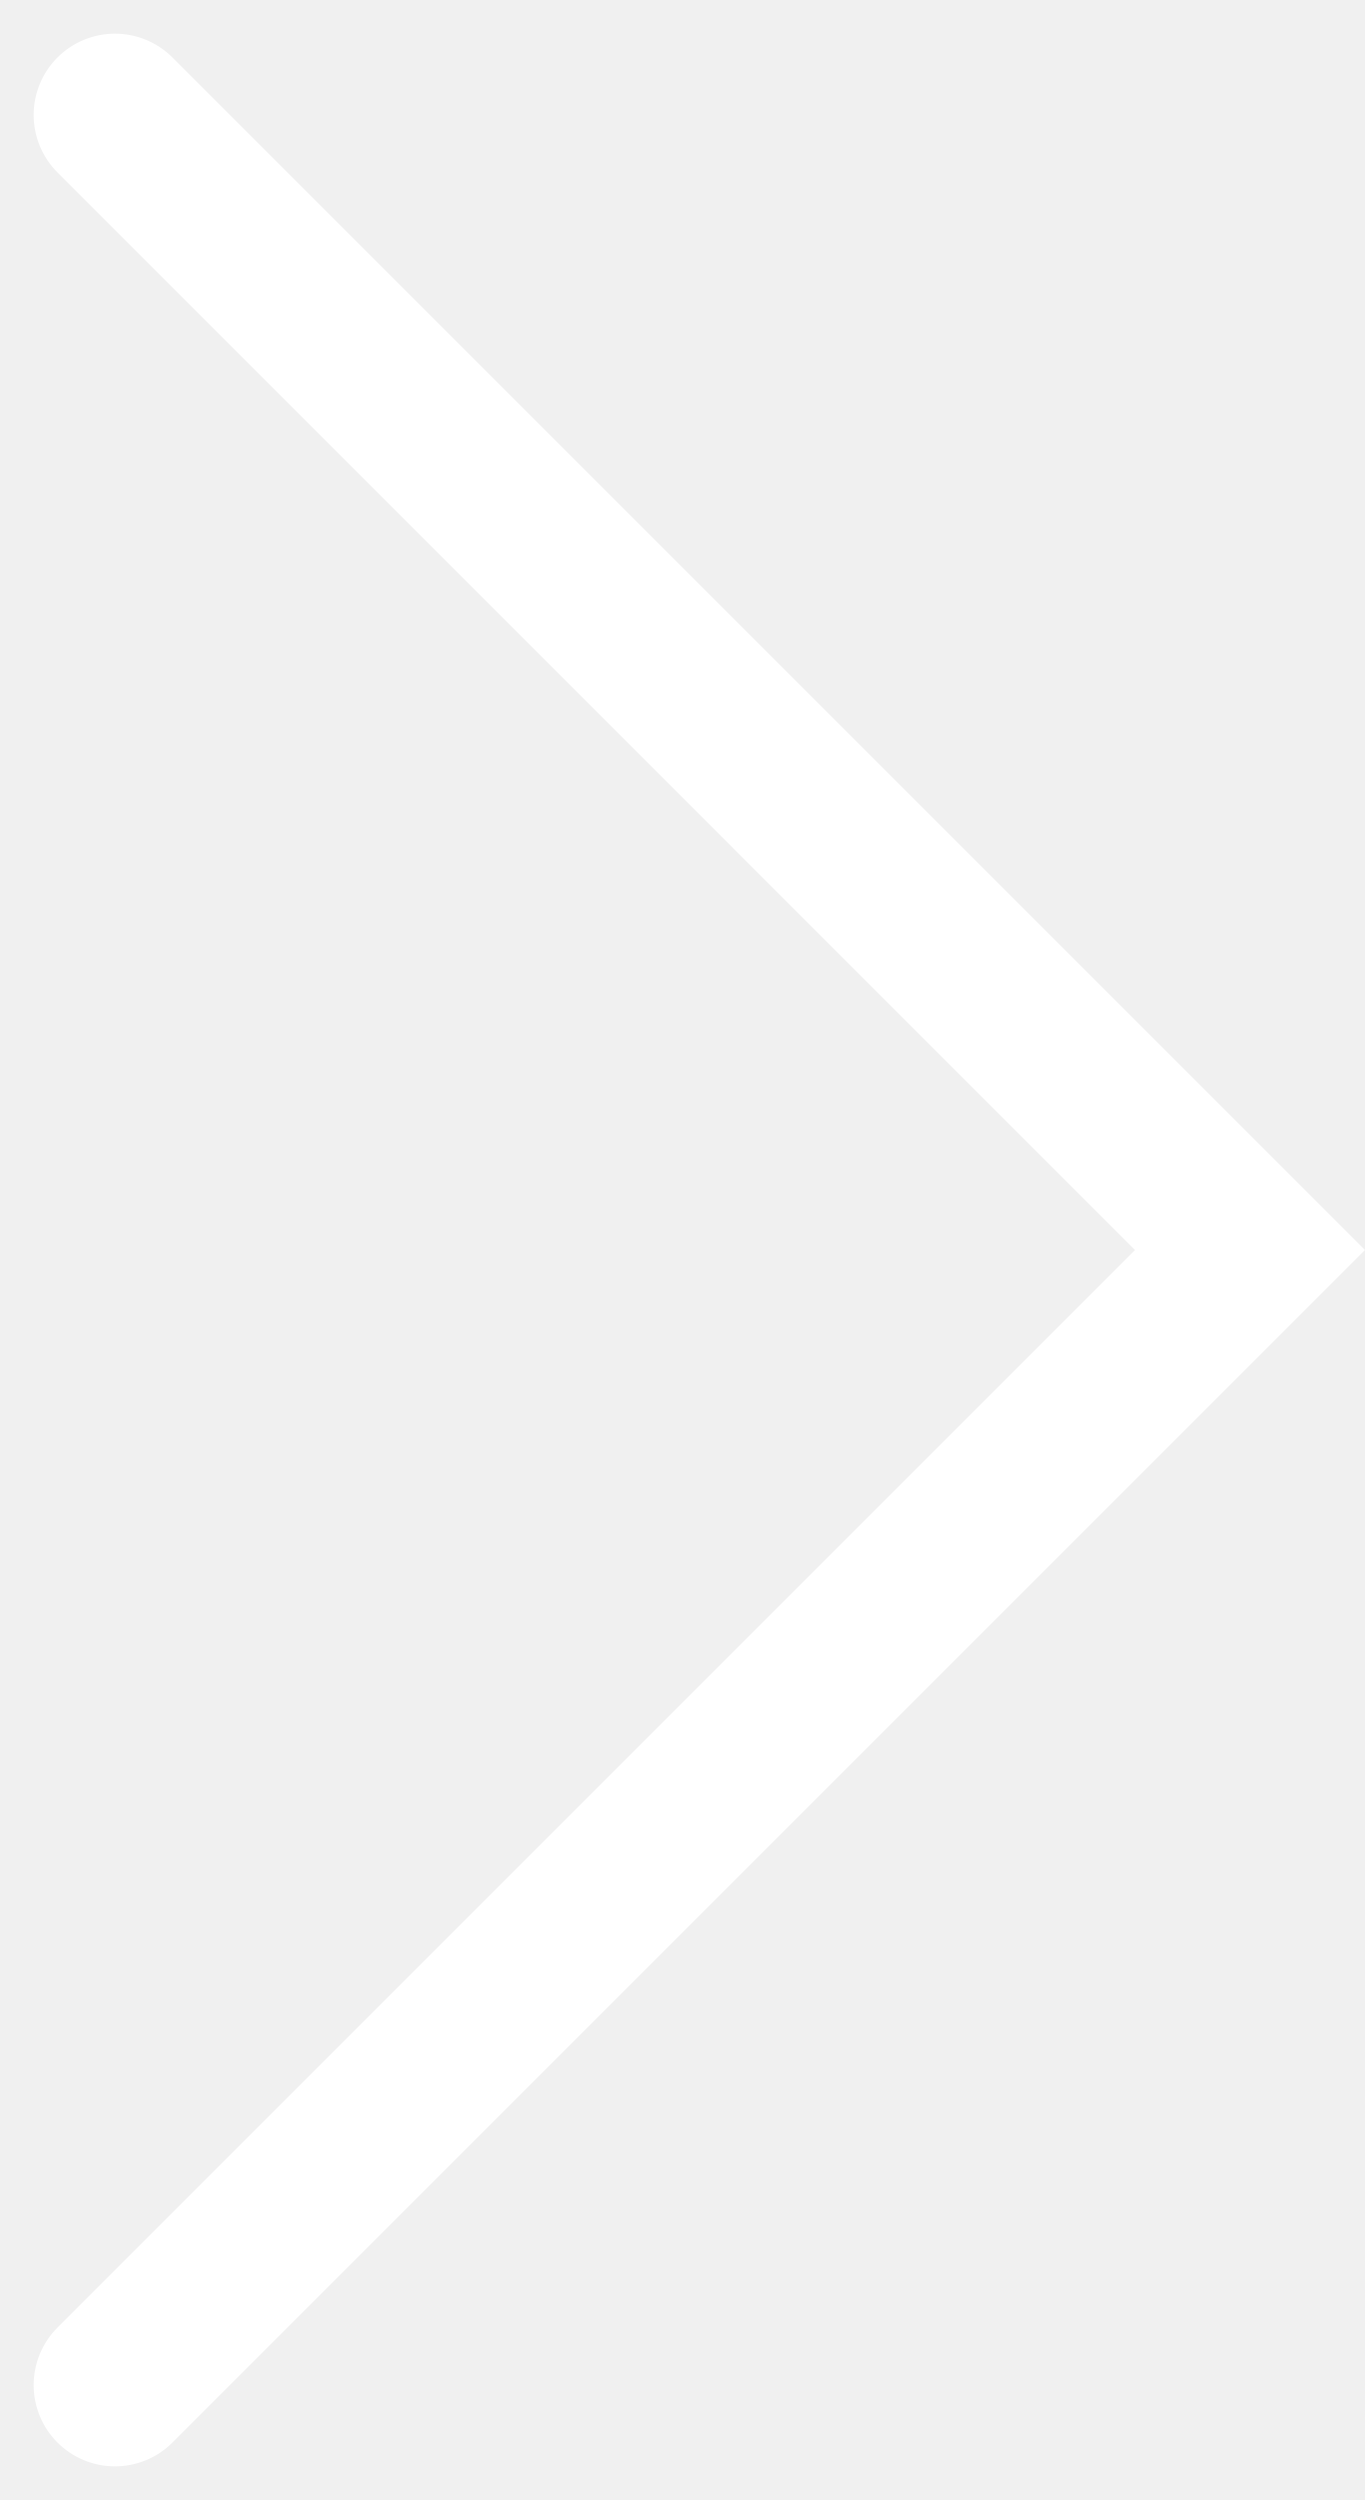
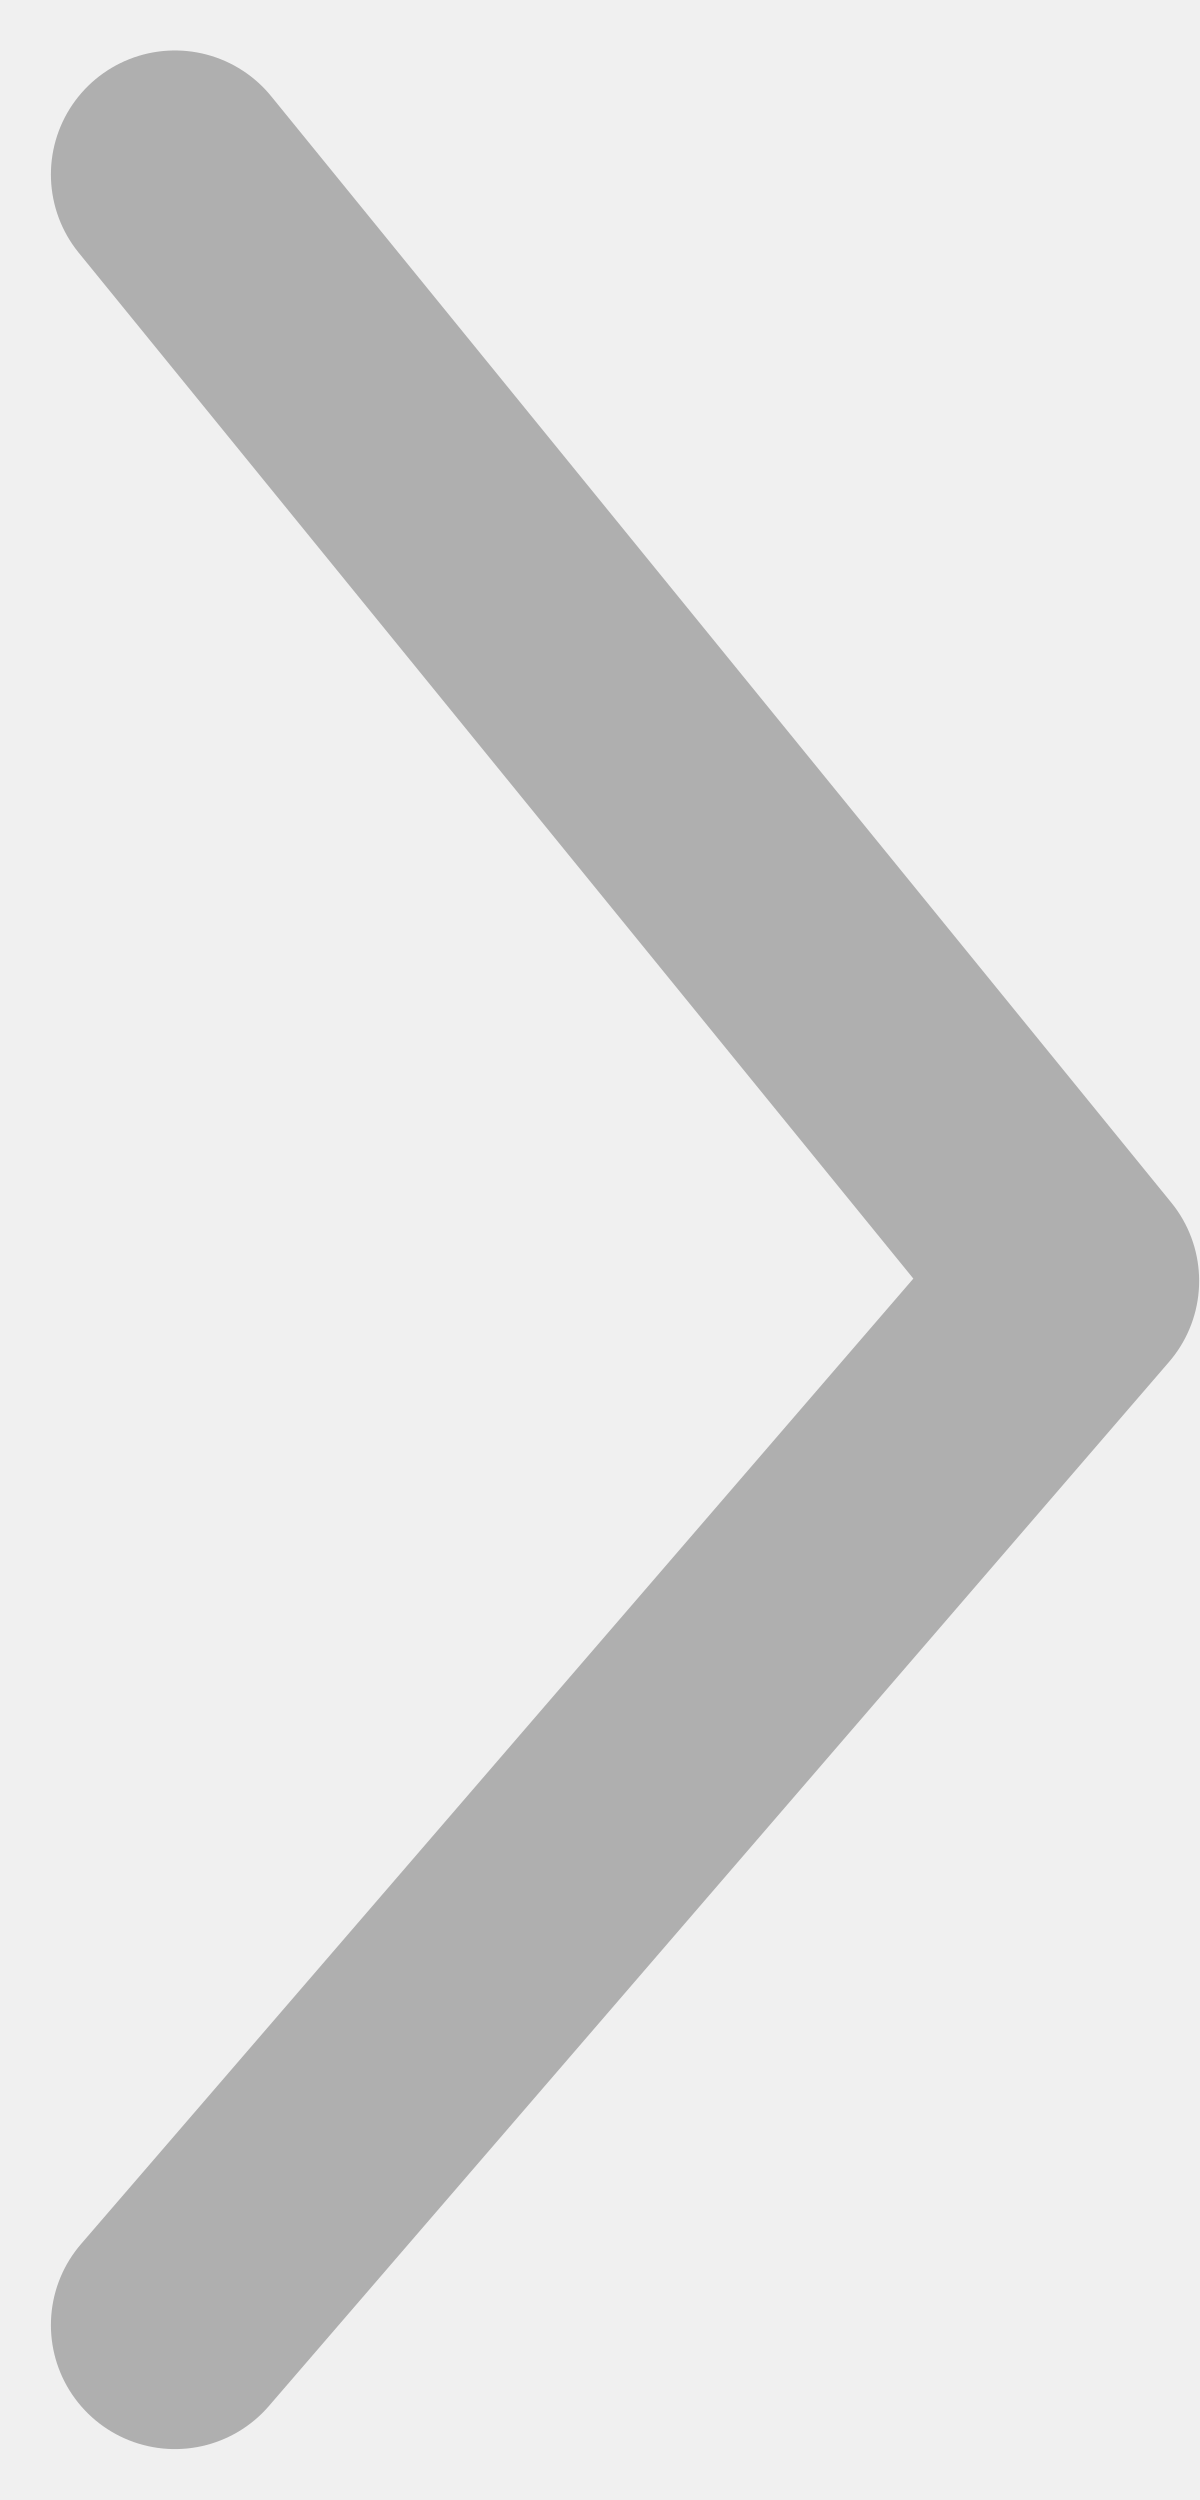
- <svg xmlns="http://www.w3.org/2000/svg" width="41.976" height="76.881" viewBox="0 0 41.976 76.881">
-   <path id="Path_22189" data-name="Path 22189" d="M6127.336,6161.5l-34.905,34.905,12.726,12.726,22.179,22.18" transform="translate(6130.871 6234.846) rotate(180)" fill="none" stroke="#fff" stroke-linecap="round" stroke-width="5" />
+ <svg xmlns="http://www.w3.org/2000/svg" width="24.17" height="50.39" viewBox="0 0 24.17 50.39">
+   <path id="Path_2593" data-name="Path 2593" d="M19.644,44.847,1.5,22.546,19.644,1.5" transform="translate(23.17 48.364) rotate(180)" fill="none" stroke="#afafaf" stroke-linecap="round" stroke-linejoin="round" stroke-width="5" />
</svg>
